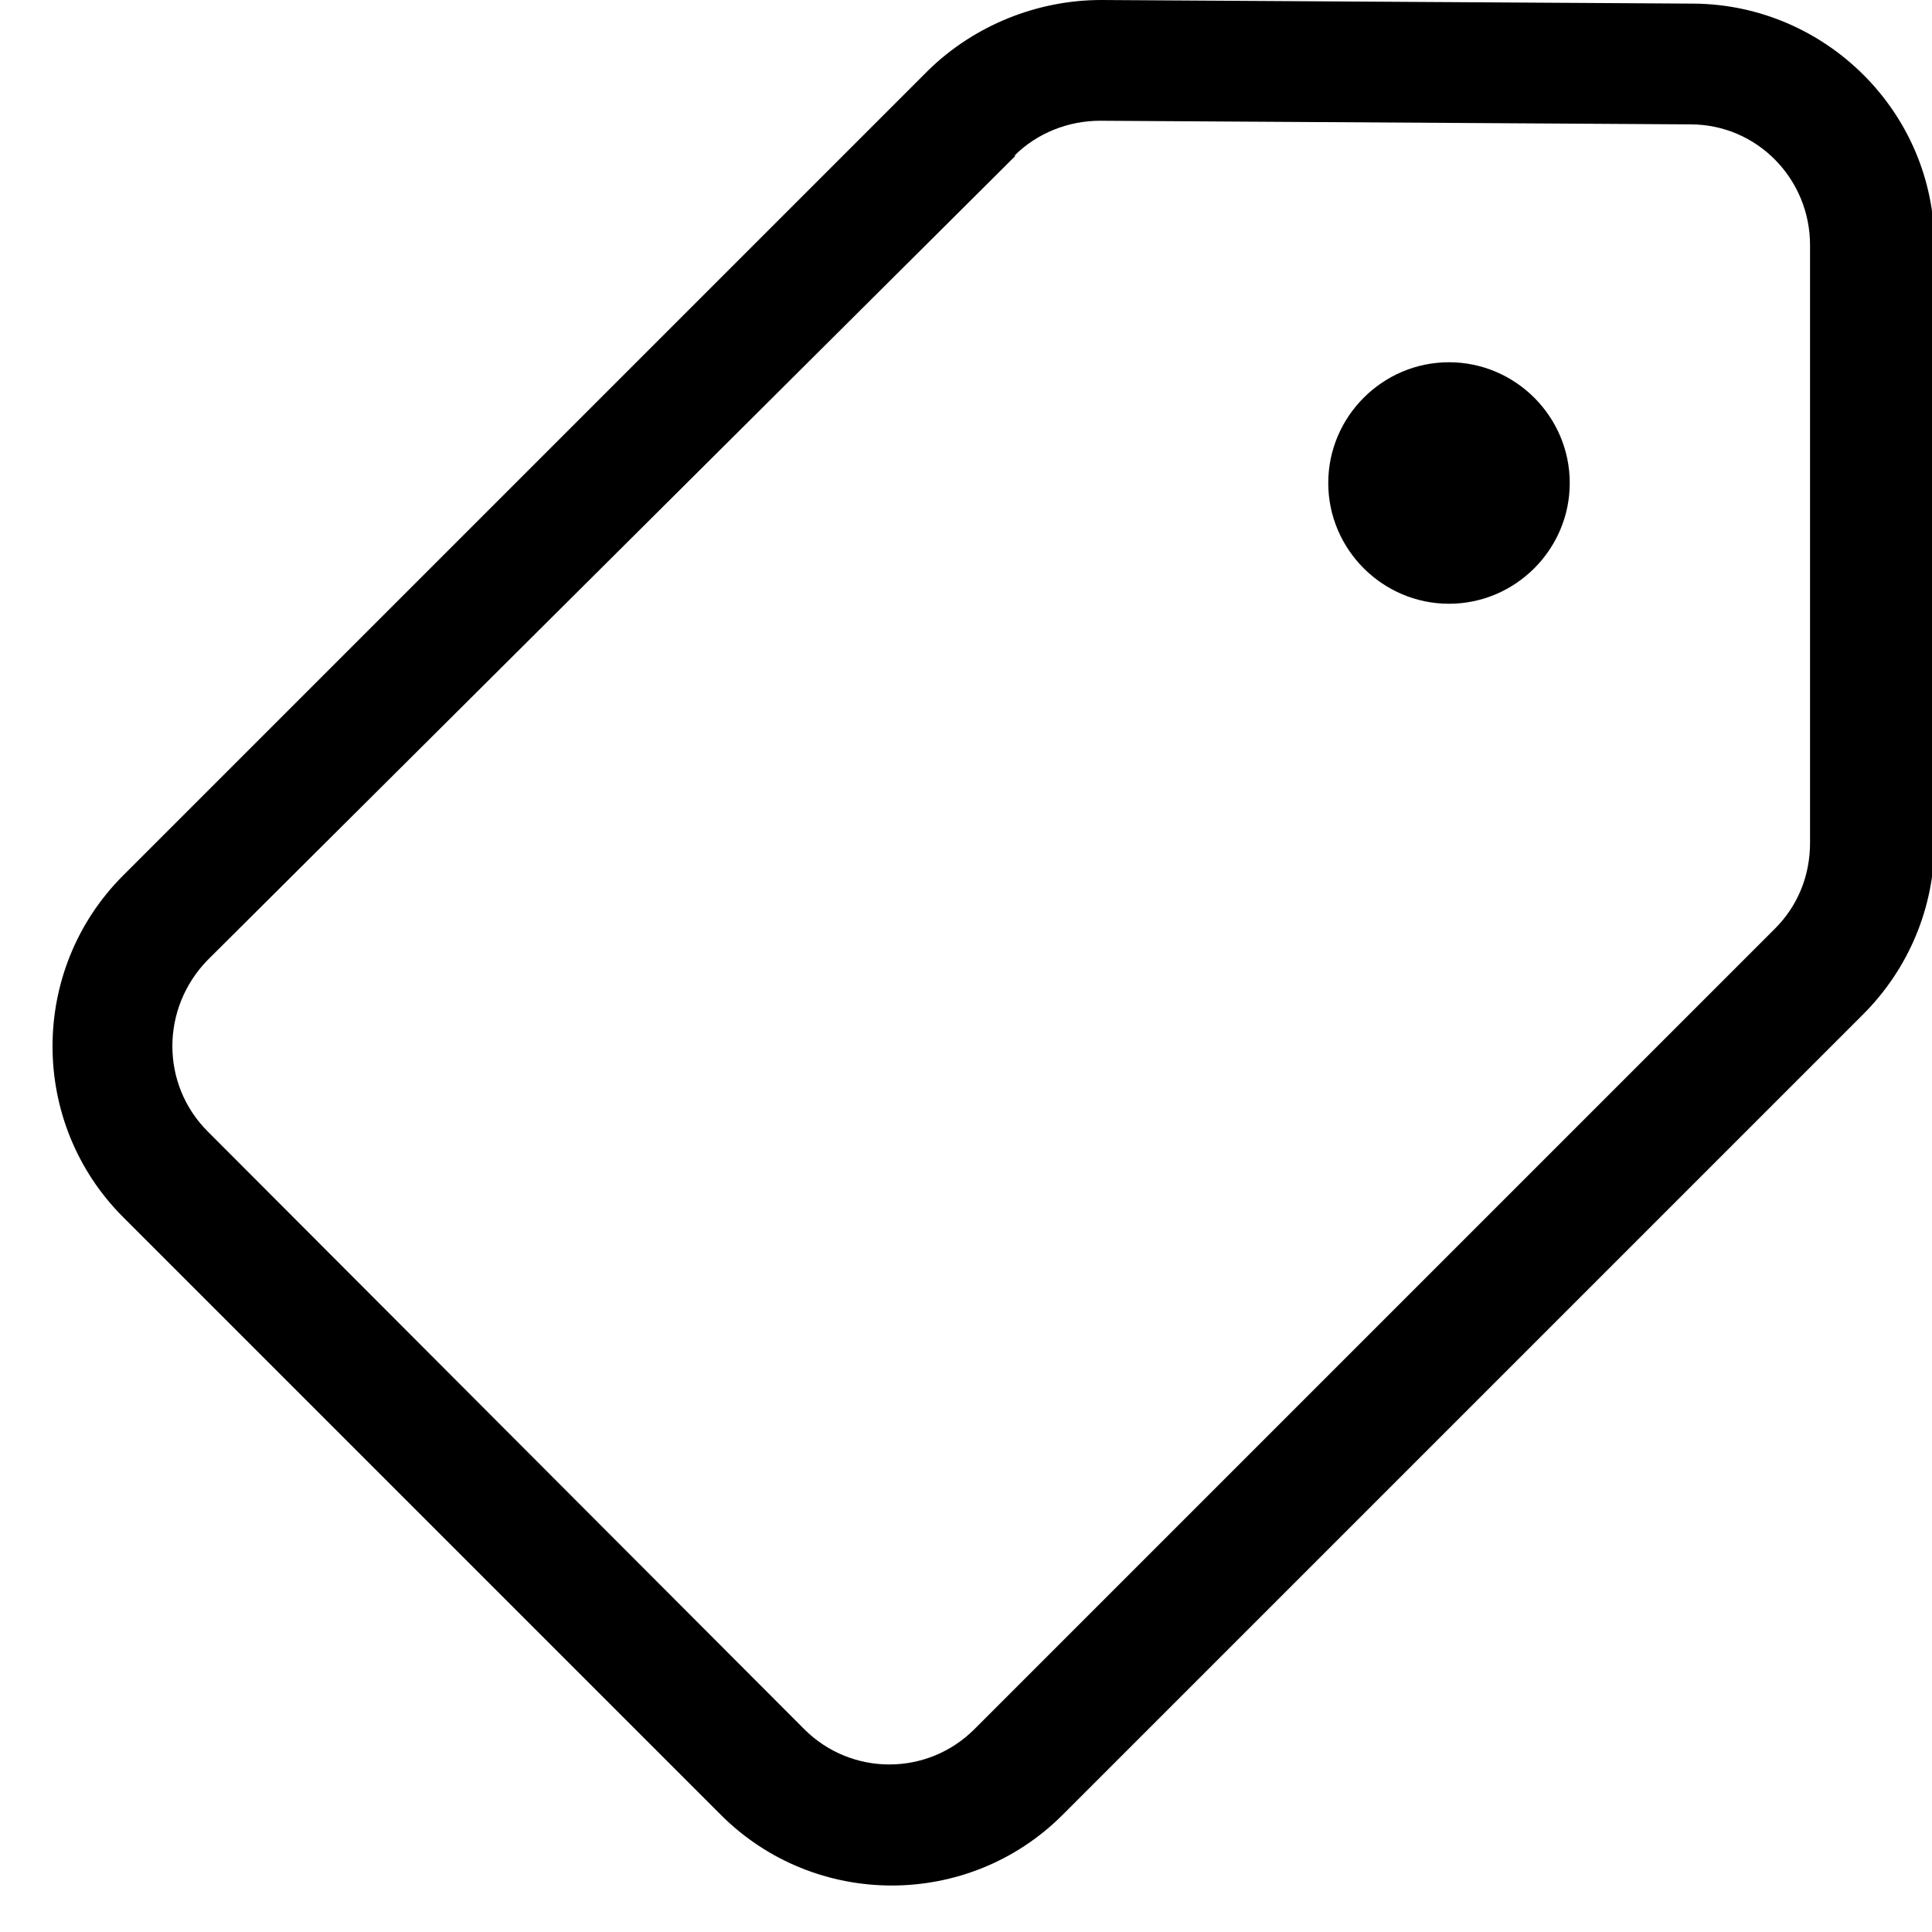
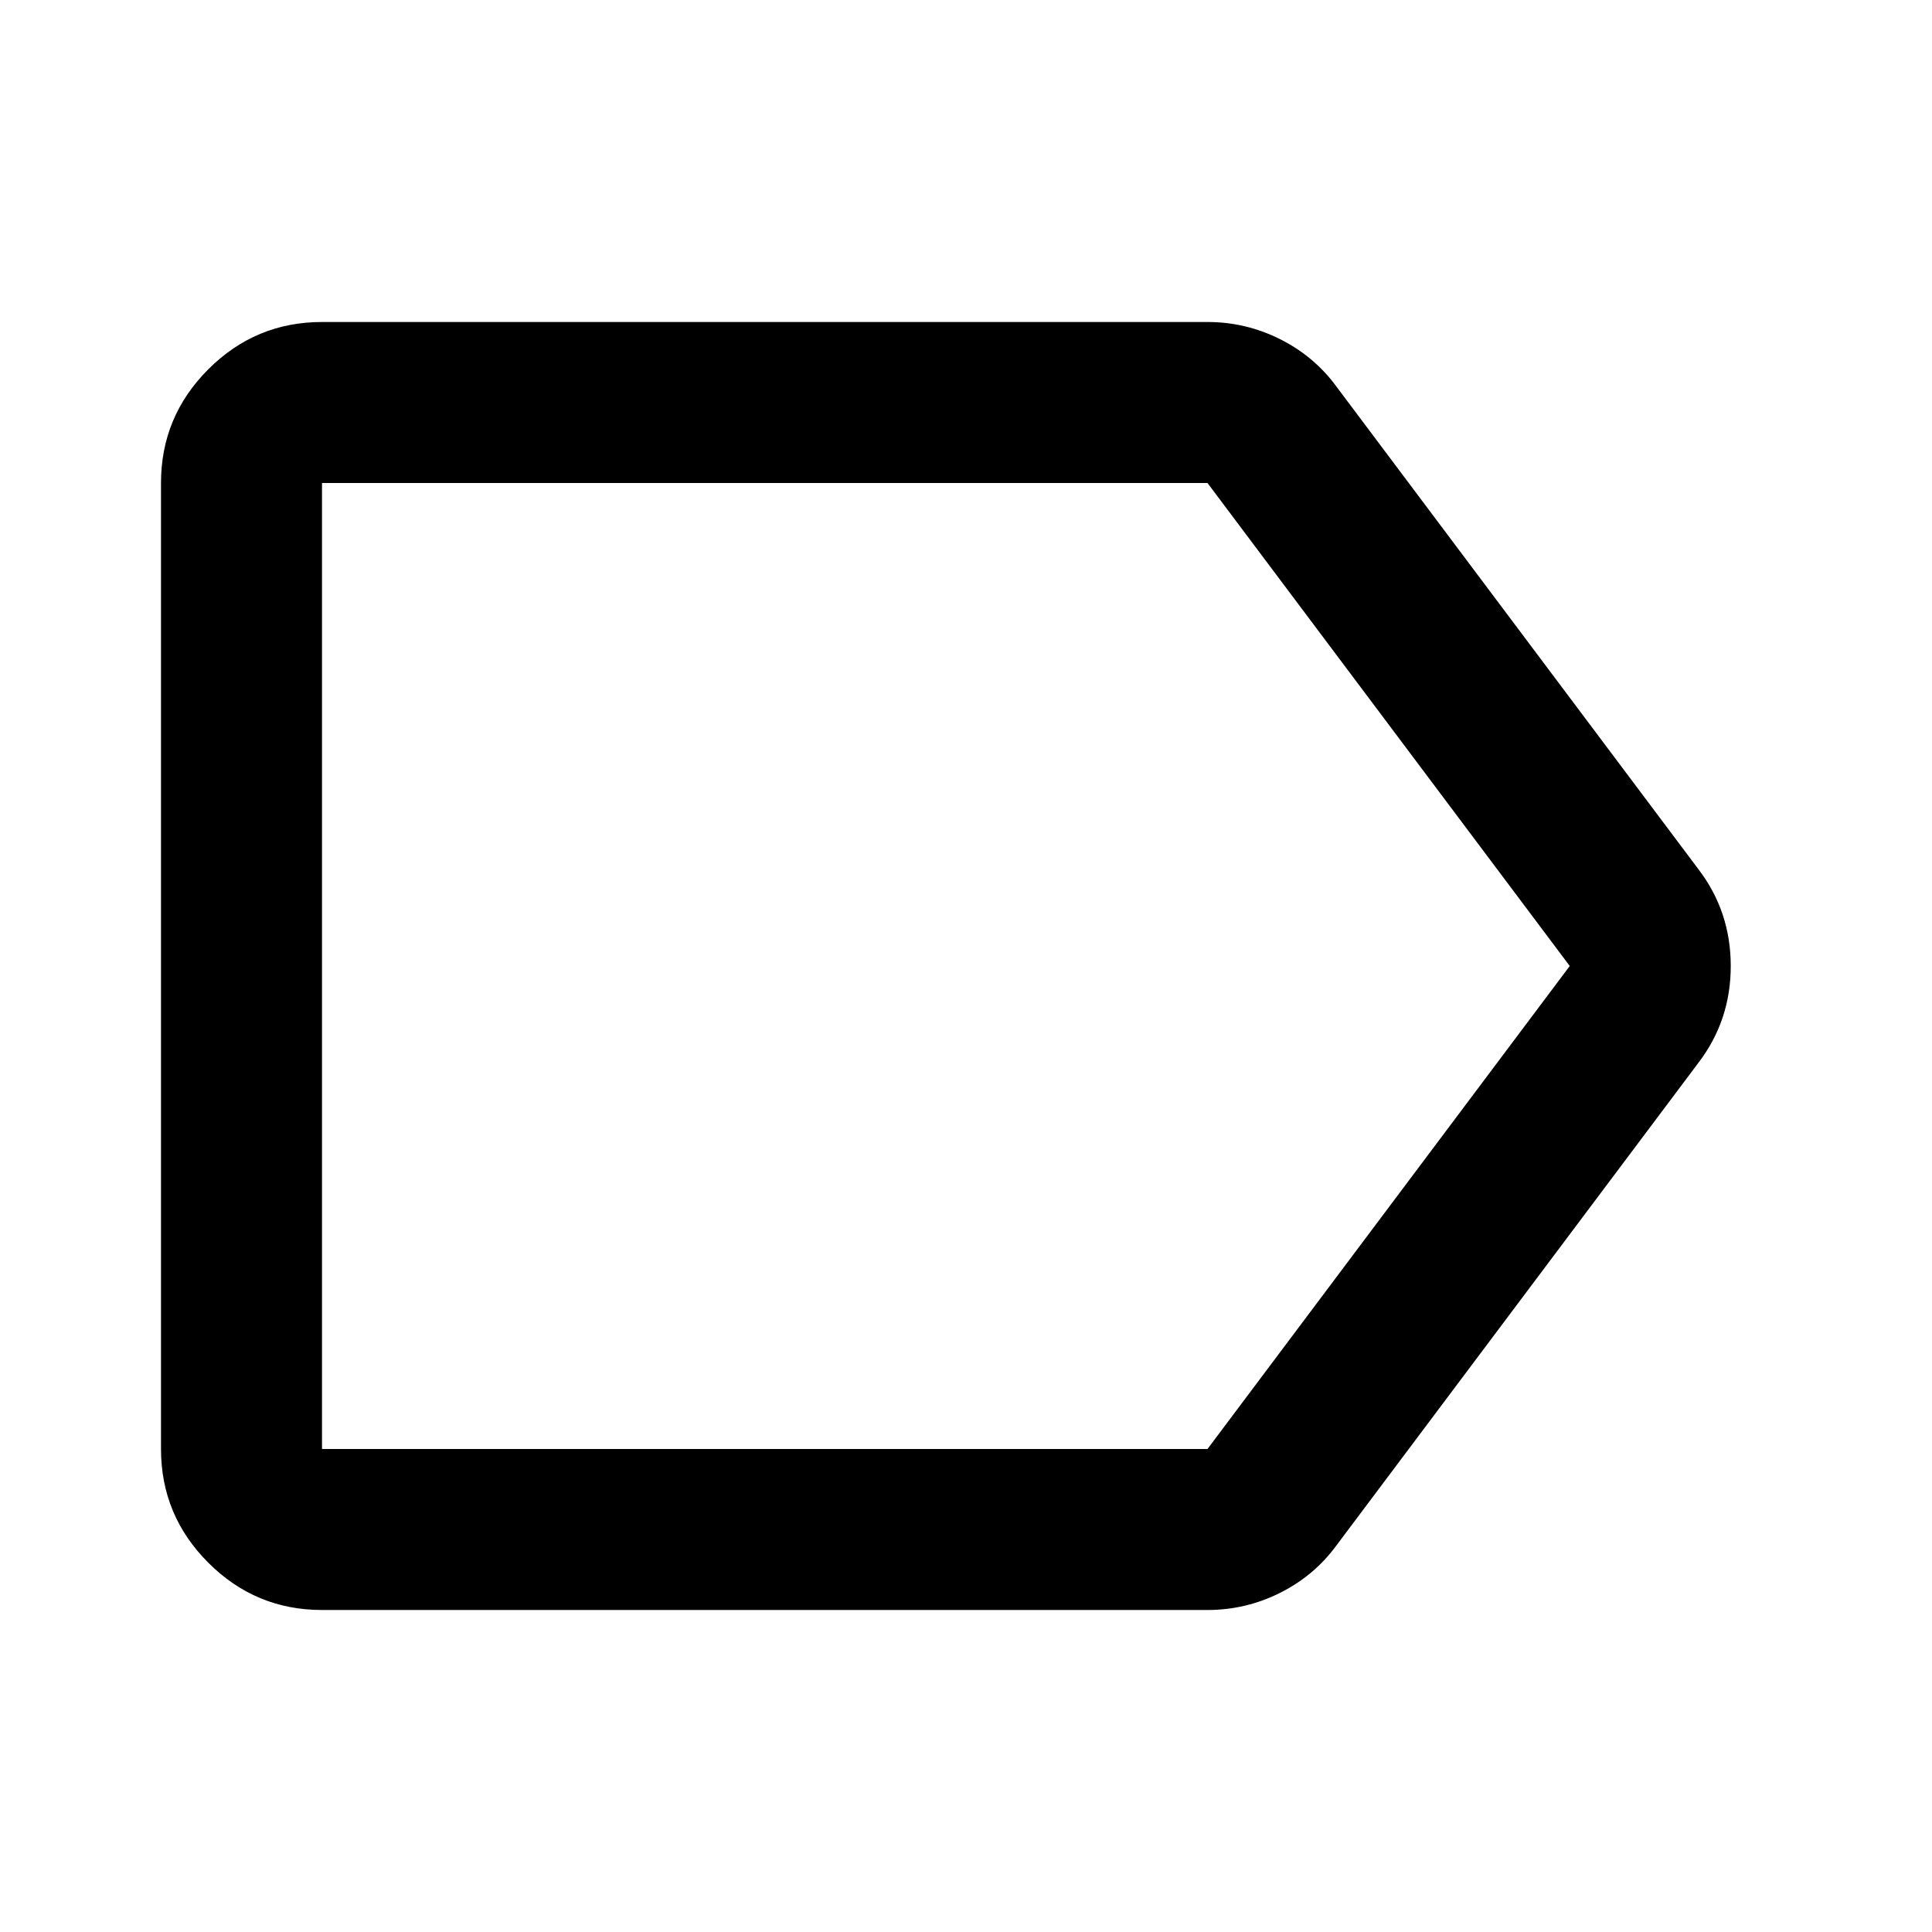
- <svg xmlns="http://www.w3.org/2000/svg" viewBox="0 0 16 16" fill="none">
-   <path fill="currentColor" d="m12,5c.55,0,1-.45,1-1s-.45-1-1-1-1,.45-1,1,.45,1,1,1ZM9.12,0c-.53,0-1.05.21-1.43.58L1.02,7.25c-.78.78-.78,2.05,0,2.83l4.95,4.95c.78.78,2.05.78,2.83,0l6.63-6.63c.38-.38.59-.89.59-1.42V2.03c0-1.1-.9-1.99-1.99-2L9.12,0Zm-.72,1.29c.19-.19.45-.29.71-.29l4.89.03c.55,0,.99.45.99,1v4.95c0,.27-.1.52-.29.71l-6.63,6.63c-.39.39-1.02.39-1.41,0L1.72,9.37c-.39-.39-.39-1.02,0-1.42L8.41,1.29Z" />
+ <svg xmlns="http://www.w3.org/2000/svg" width="24" height="24" viewBox="0 -960 960 960" fill="currentColor">
+   <path d="M160-160q-33 0-56.5-23.5T80-240v-480q0-33 23.5-56.5T160-800h440q19 0 36 8.5t28 23.5l180 240q16 21 16 48t-16 48L664-192q-11 15-28 23.5t-36 8.5H160Zm0-80h440l180-240-180-240H160v480Zm310-240Z" />
</svg>
